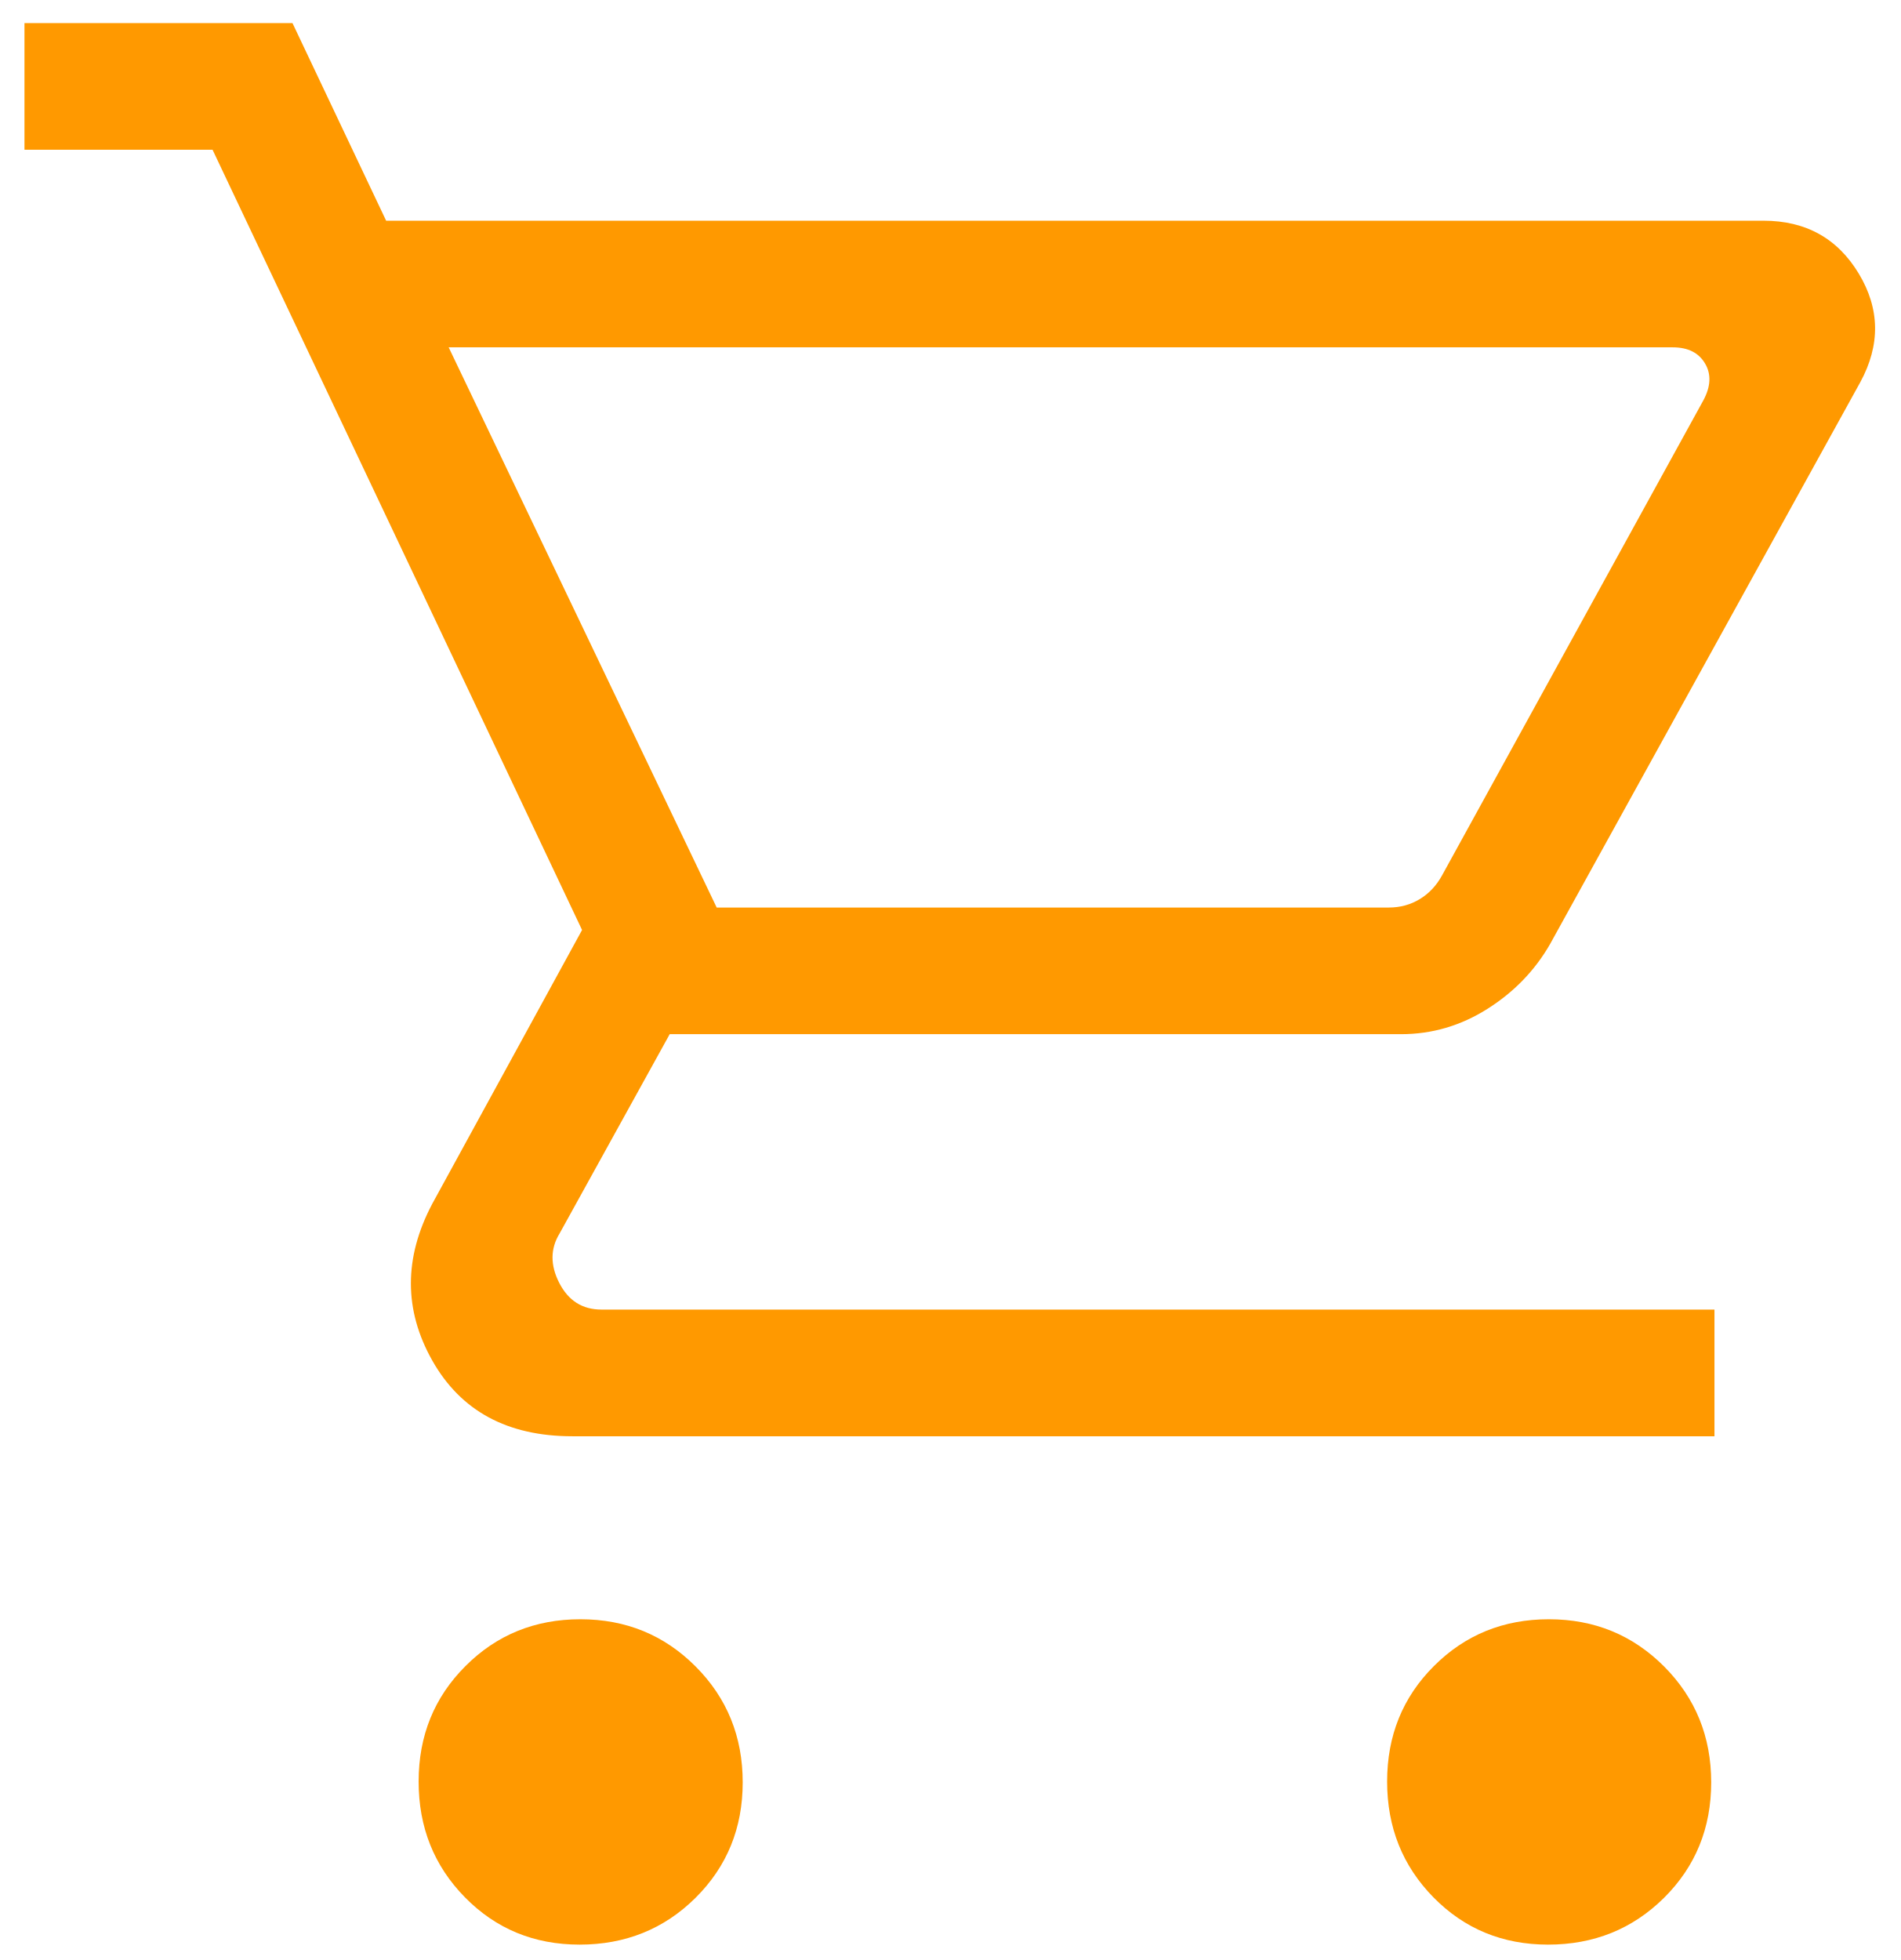
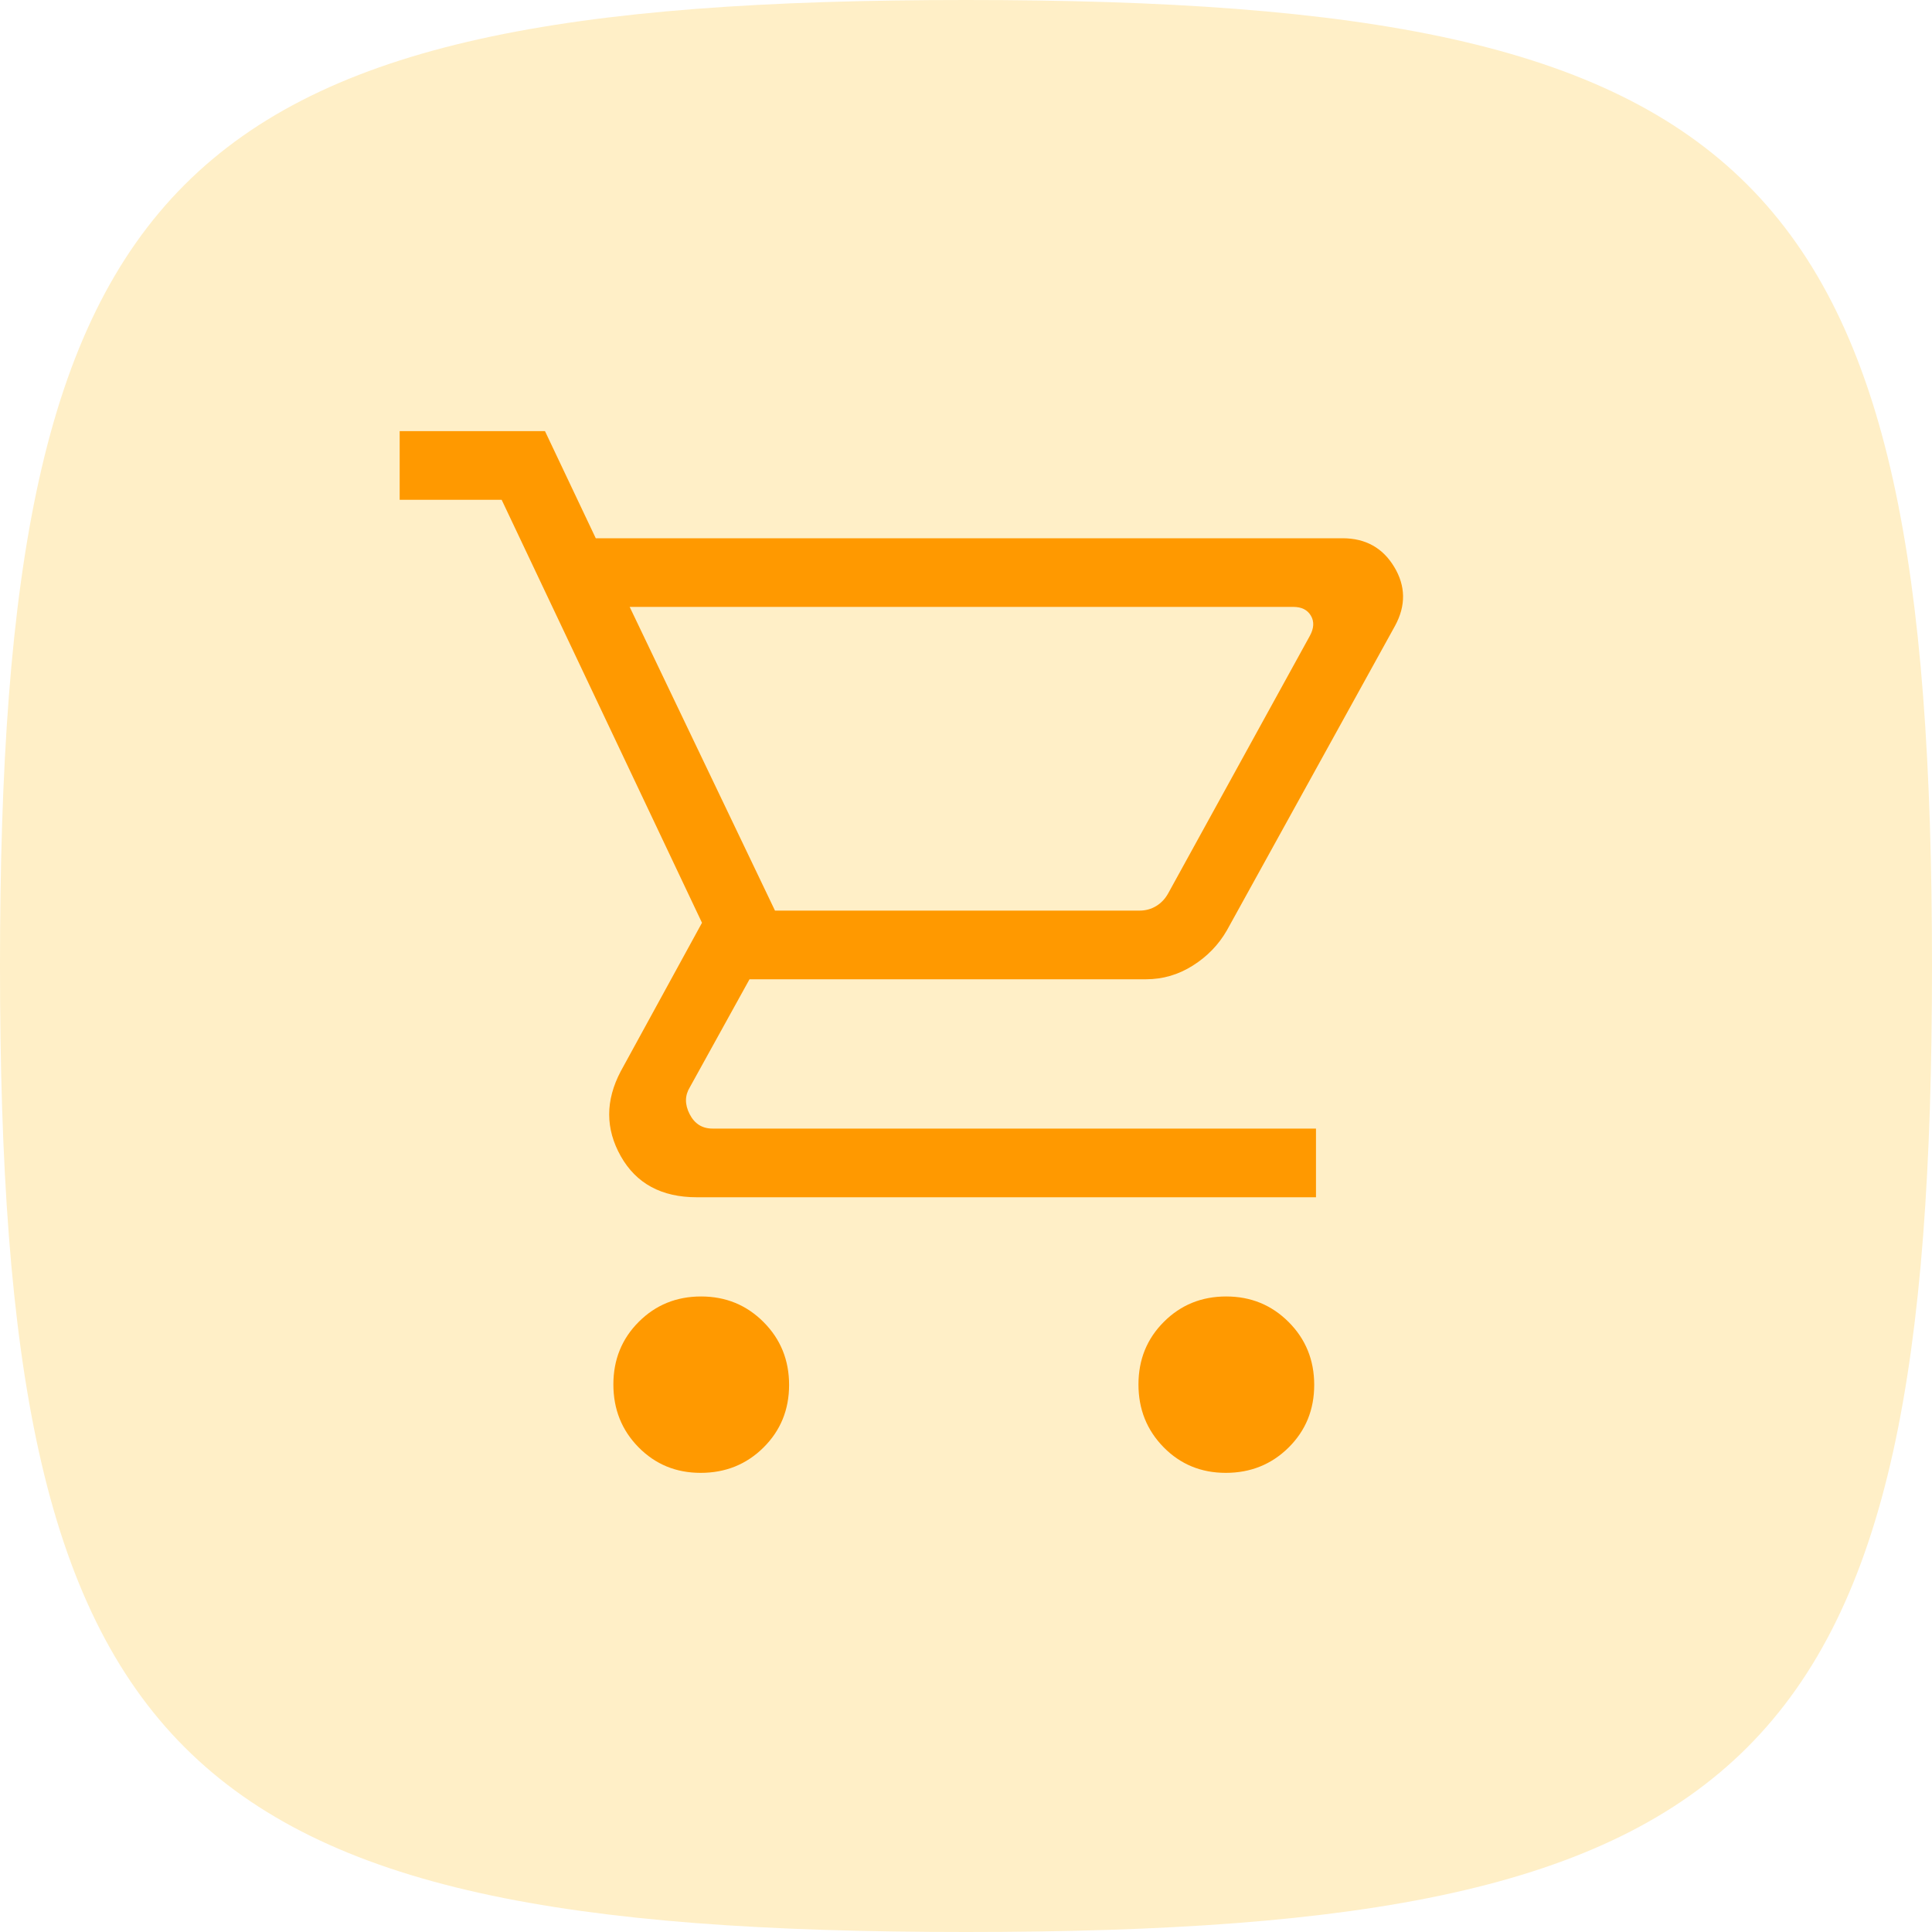
- <svg xmlns="http://www.w3.org/2000/svg" width="32" height="33" viewBox="0 0 32 33" fill="none">
-   <path d="M9.759 32.741C8.994 32.741 8.351 32.476 7.83 31.946C7.309 31.416 7.049 30.766 7.049 29.995C7.049 29.224 7.312 28.576 7.838 28.051C8.363 27.525 9.009 27.263 9.773 27.263C10.538 27.263 11.185 27.528 11.713 28.058C12.242 28.588 12.506 29.239 12.506 30.009C12.506 30.78 12.241 31.428 11.711 31.954C11.181 32.479 10.53 32.741 9.759 32.741ZM26.067 32.741C25.302 32.741 24.659 32.476 24.138 31.946C23.617 31.416 23.357 30.766 23.357 29.995C23.357 29.224 23.619 28.576 24.145 28.051C24.671 27.525 25.316 27.263 26.081 27.263C26.846 27.263 27.492 27.528 28.021 28.058C28.549 28.588 28.814 29.239 28.814 30.009C28.814 30.78 28.549 31.428 28.019 31.954C27.488 32.479 26.838 32.741 26.067 32.741ZM7.555 5.848L12.068 15.28H23.386C23.579 15.28 23.753 15.232 23.91 15.136C24.067 15.04 24.191 14.906 24.284 14.735L28.679 6.746C28.807 6.511 28.818 6.302 28.711 6.121C28.604 5.939 28.423 5.848 28.166 5.848H7.555ZM6.502 3.716H29.695C30.405 3.716 30.94 4.012 31.298 4.605C31.656 5.198 31.665 5.808 31.325 6.434L26.101 15.895C25.845 16.341 25.492 16.705 25.043 16.988C24.594 17.271 24.111 17.412 23.594 17.412H11.277L9.423 20.767C9.266 21.023 9.264 21.301 9.417 21.6C9.571 21.9 9.807 22.049 10.128 22.049H28.869V24.182H9.639C8.545 24.182 7.759 23.757 7.279 22.907C6.799 22.056 6.799 21.178 7.277 20.271L9.801 15.658L3.579 2.521H0.412V0.389H4.925L6.502 3.716Z" fill="#FF9900" />
+ <svg xmlns="http://www.w3.org/2000/svg" width="60" height="60" viewBox="0 0 60 60" fill="none">
+   <path d="M0 30C0 5.295 5.295 0 30 0C54.705 0 60 5.295 60 30C60 54.705 54.705 60 30 60C5.295 60 0 54.705 0 30Z" fill="#FFEFC7" />
+   <path d="M21.759 45.741C20.994 45.741 20.352 45.476 19.83 44.946C19.309 44.416 19.049 43.766 19.049 42.995C19.049 42.224 19.312 41.576 19.837 41.051C20.363 40.525 21.009 40.263 21.773 40.263C22.538 40.263 23.185 40.528 23.713 41.058C24.242 41.588 24.506 42.239 24.506 43.01C24.506 43.78 24.241 44.428 23.711 44.954C23.181 45.479 22.53 45.741 21.759 45.741ZM38.067 45.741C37.302 45.741 36.659 45.476 36.138 44.946C35.617 44.416 35.356 43.766 35.356 42.995C35.356 42.224 35.619 41.576 36.145 41.051C36.671 40.525 37.316 40.263 38.081 40.263C38.846 40.263 39.492 40.528 40.021 41.058C40.55 41.588 40.814 42.239 40.814 43.01C40.814 43.78 40.549 44.428 40.019 44.954C39.488 45.479 38.838 45.741 38.067 45.741ZM19.555 18.848L24.068 28.28H35.386C35.579 28.28 35.753 28.232 35.91 28.136C36.067 28.04 36.191 27.906 36.284 27.735L40.679 19.746C40.807 19.511 40.818 19.302 40.711 19.121C40.604 18.939 40.423 18.848 40.166 18.848H19.555ZM18.502 16.716H41.695C42.405 16.716 42.94 17.012 43.298 17.605C43.656 18.198 43.665 18.808 43.325 19.434L38.101 28.895C37.844 29.341 37.492 29.705 37.043 29.988C36.594 30.271 36.111 30.412 35.594 30.412H23.277L21.423 33.767C21.266 34.023 21.264 34.301 21.417 34.6C21.571 34.9 21.807 35.049 22.128 35.049H40.869V37.182H21.639C20.545 37.182 19.759 36.757 19.279 35.907C18.799 35.056 18.799 34.178 19.277 33.271L21.801 28.658L15.579 15.521H12.412V13.389H16.925L18.502 16.716Z" fill="#FF9900" />
</svg>
